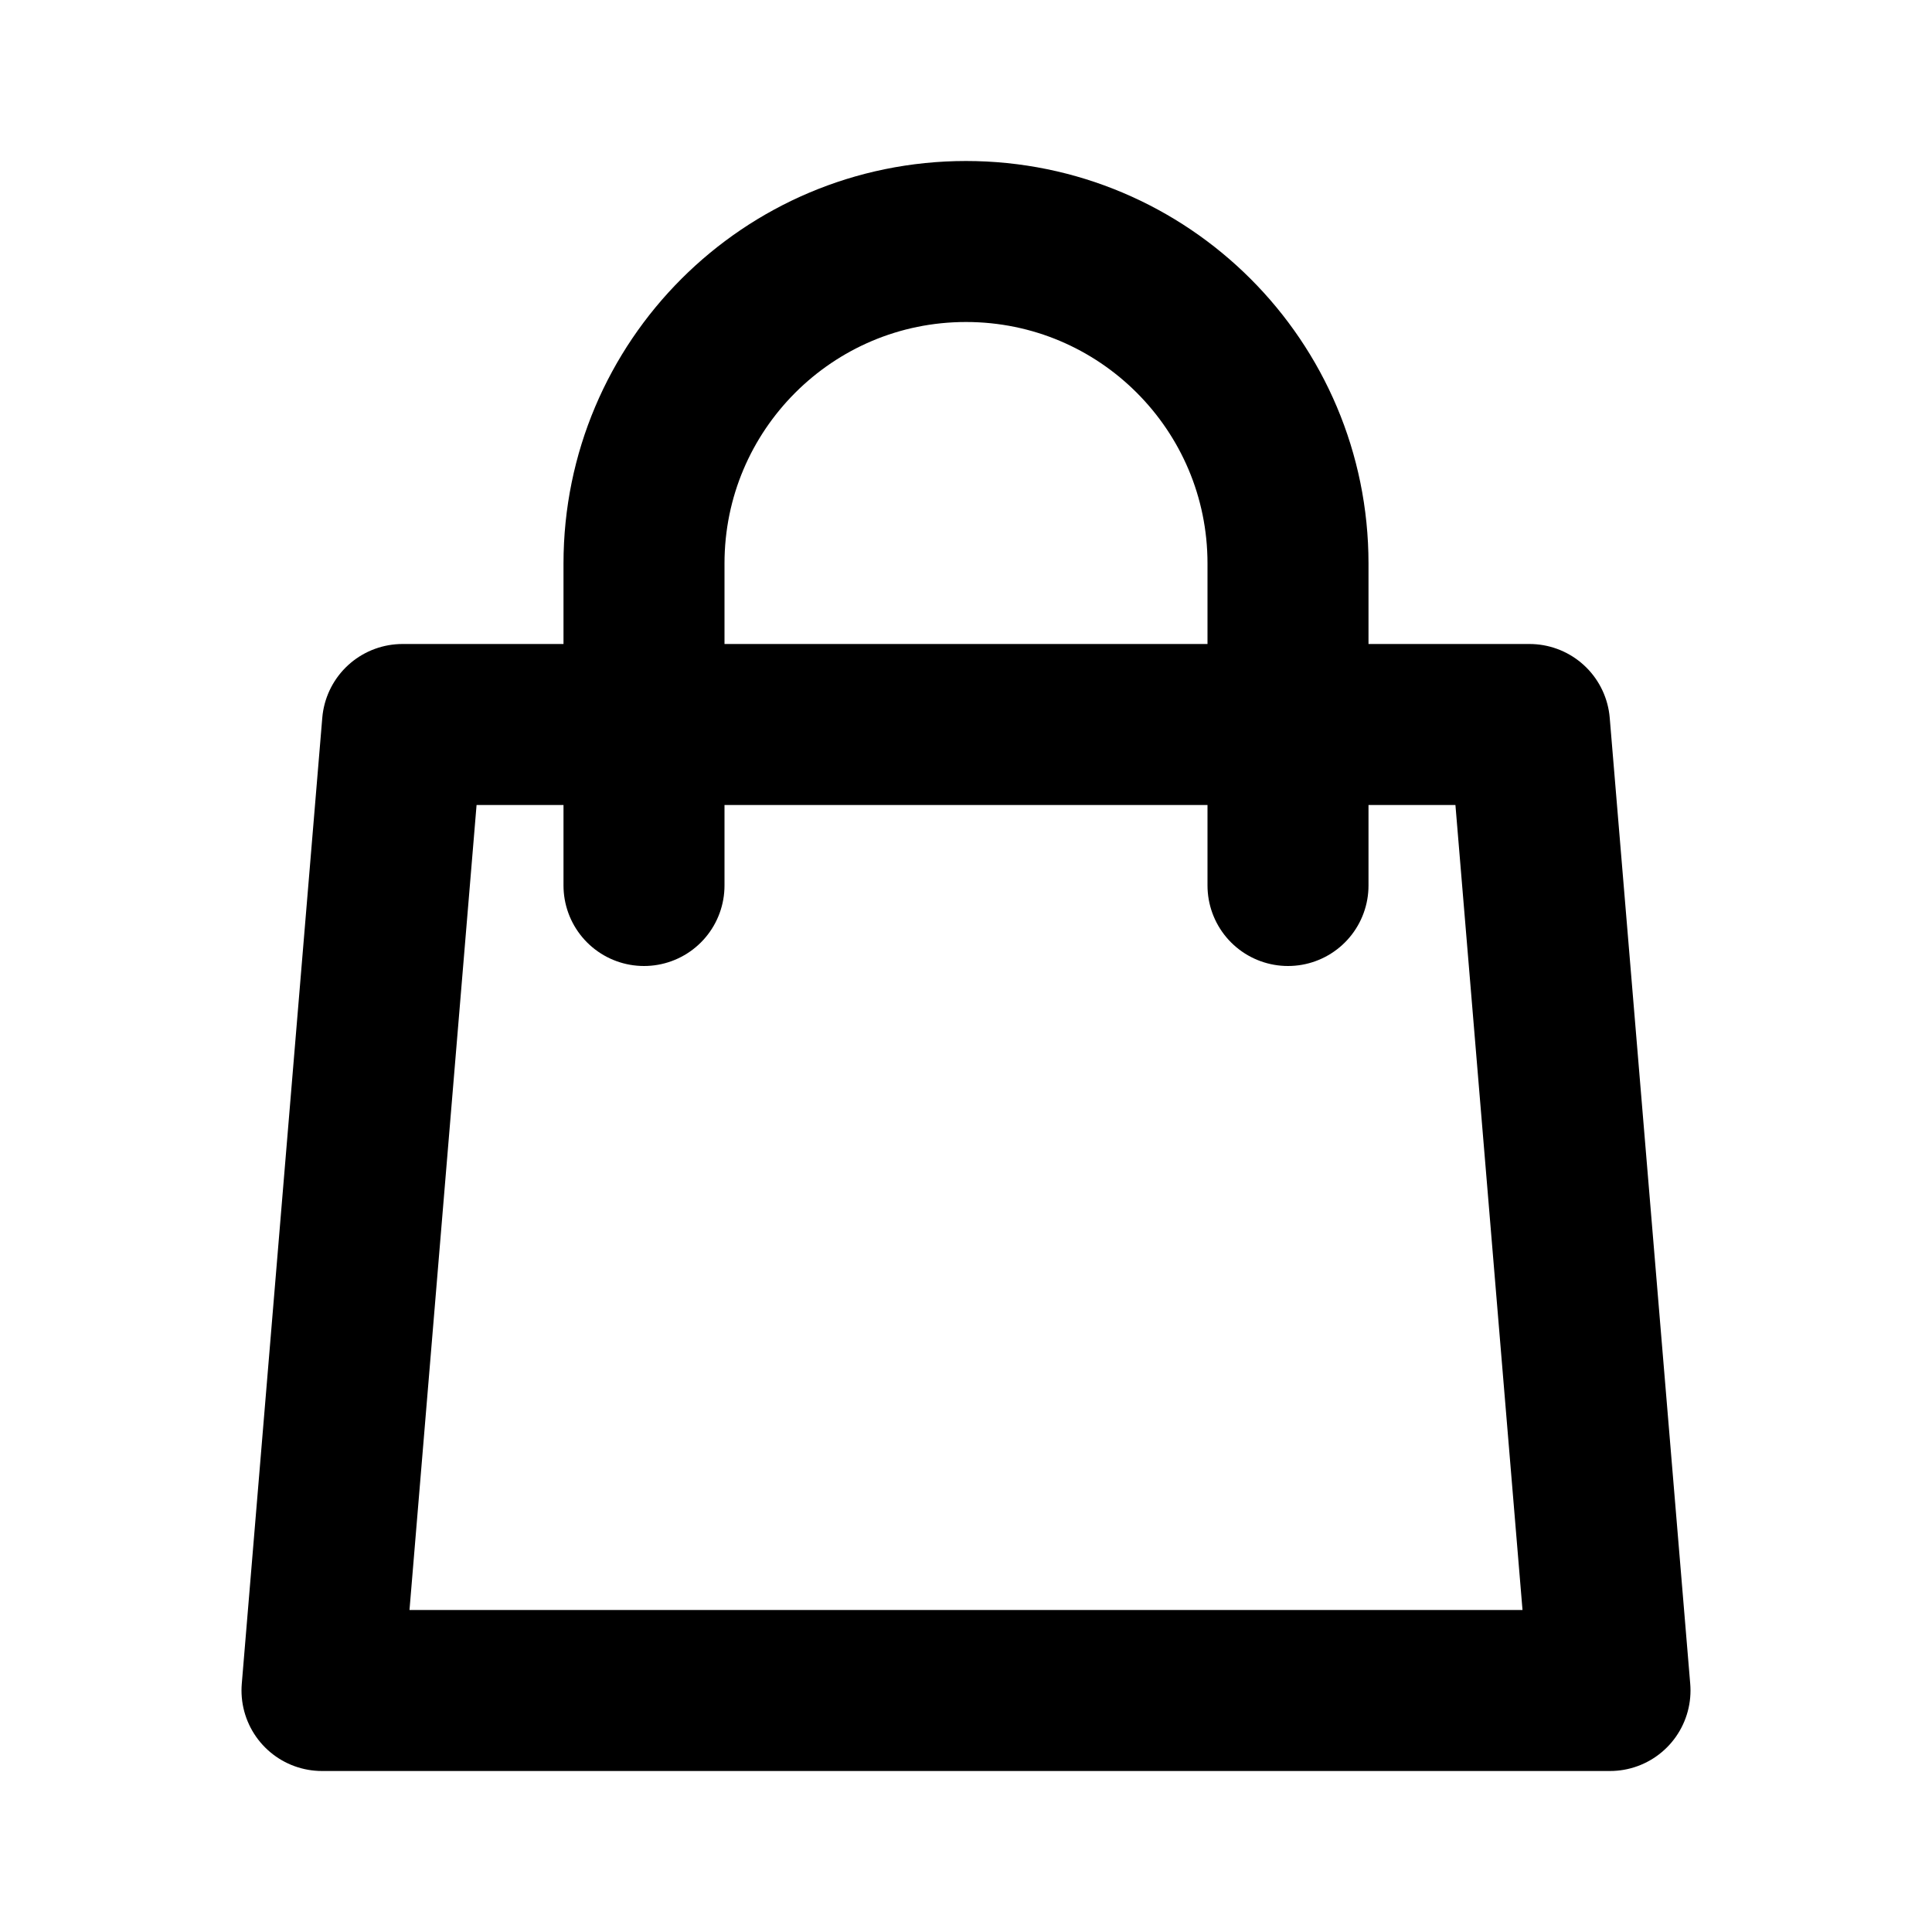
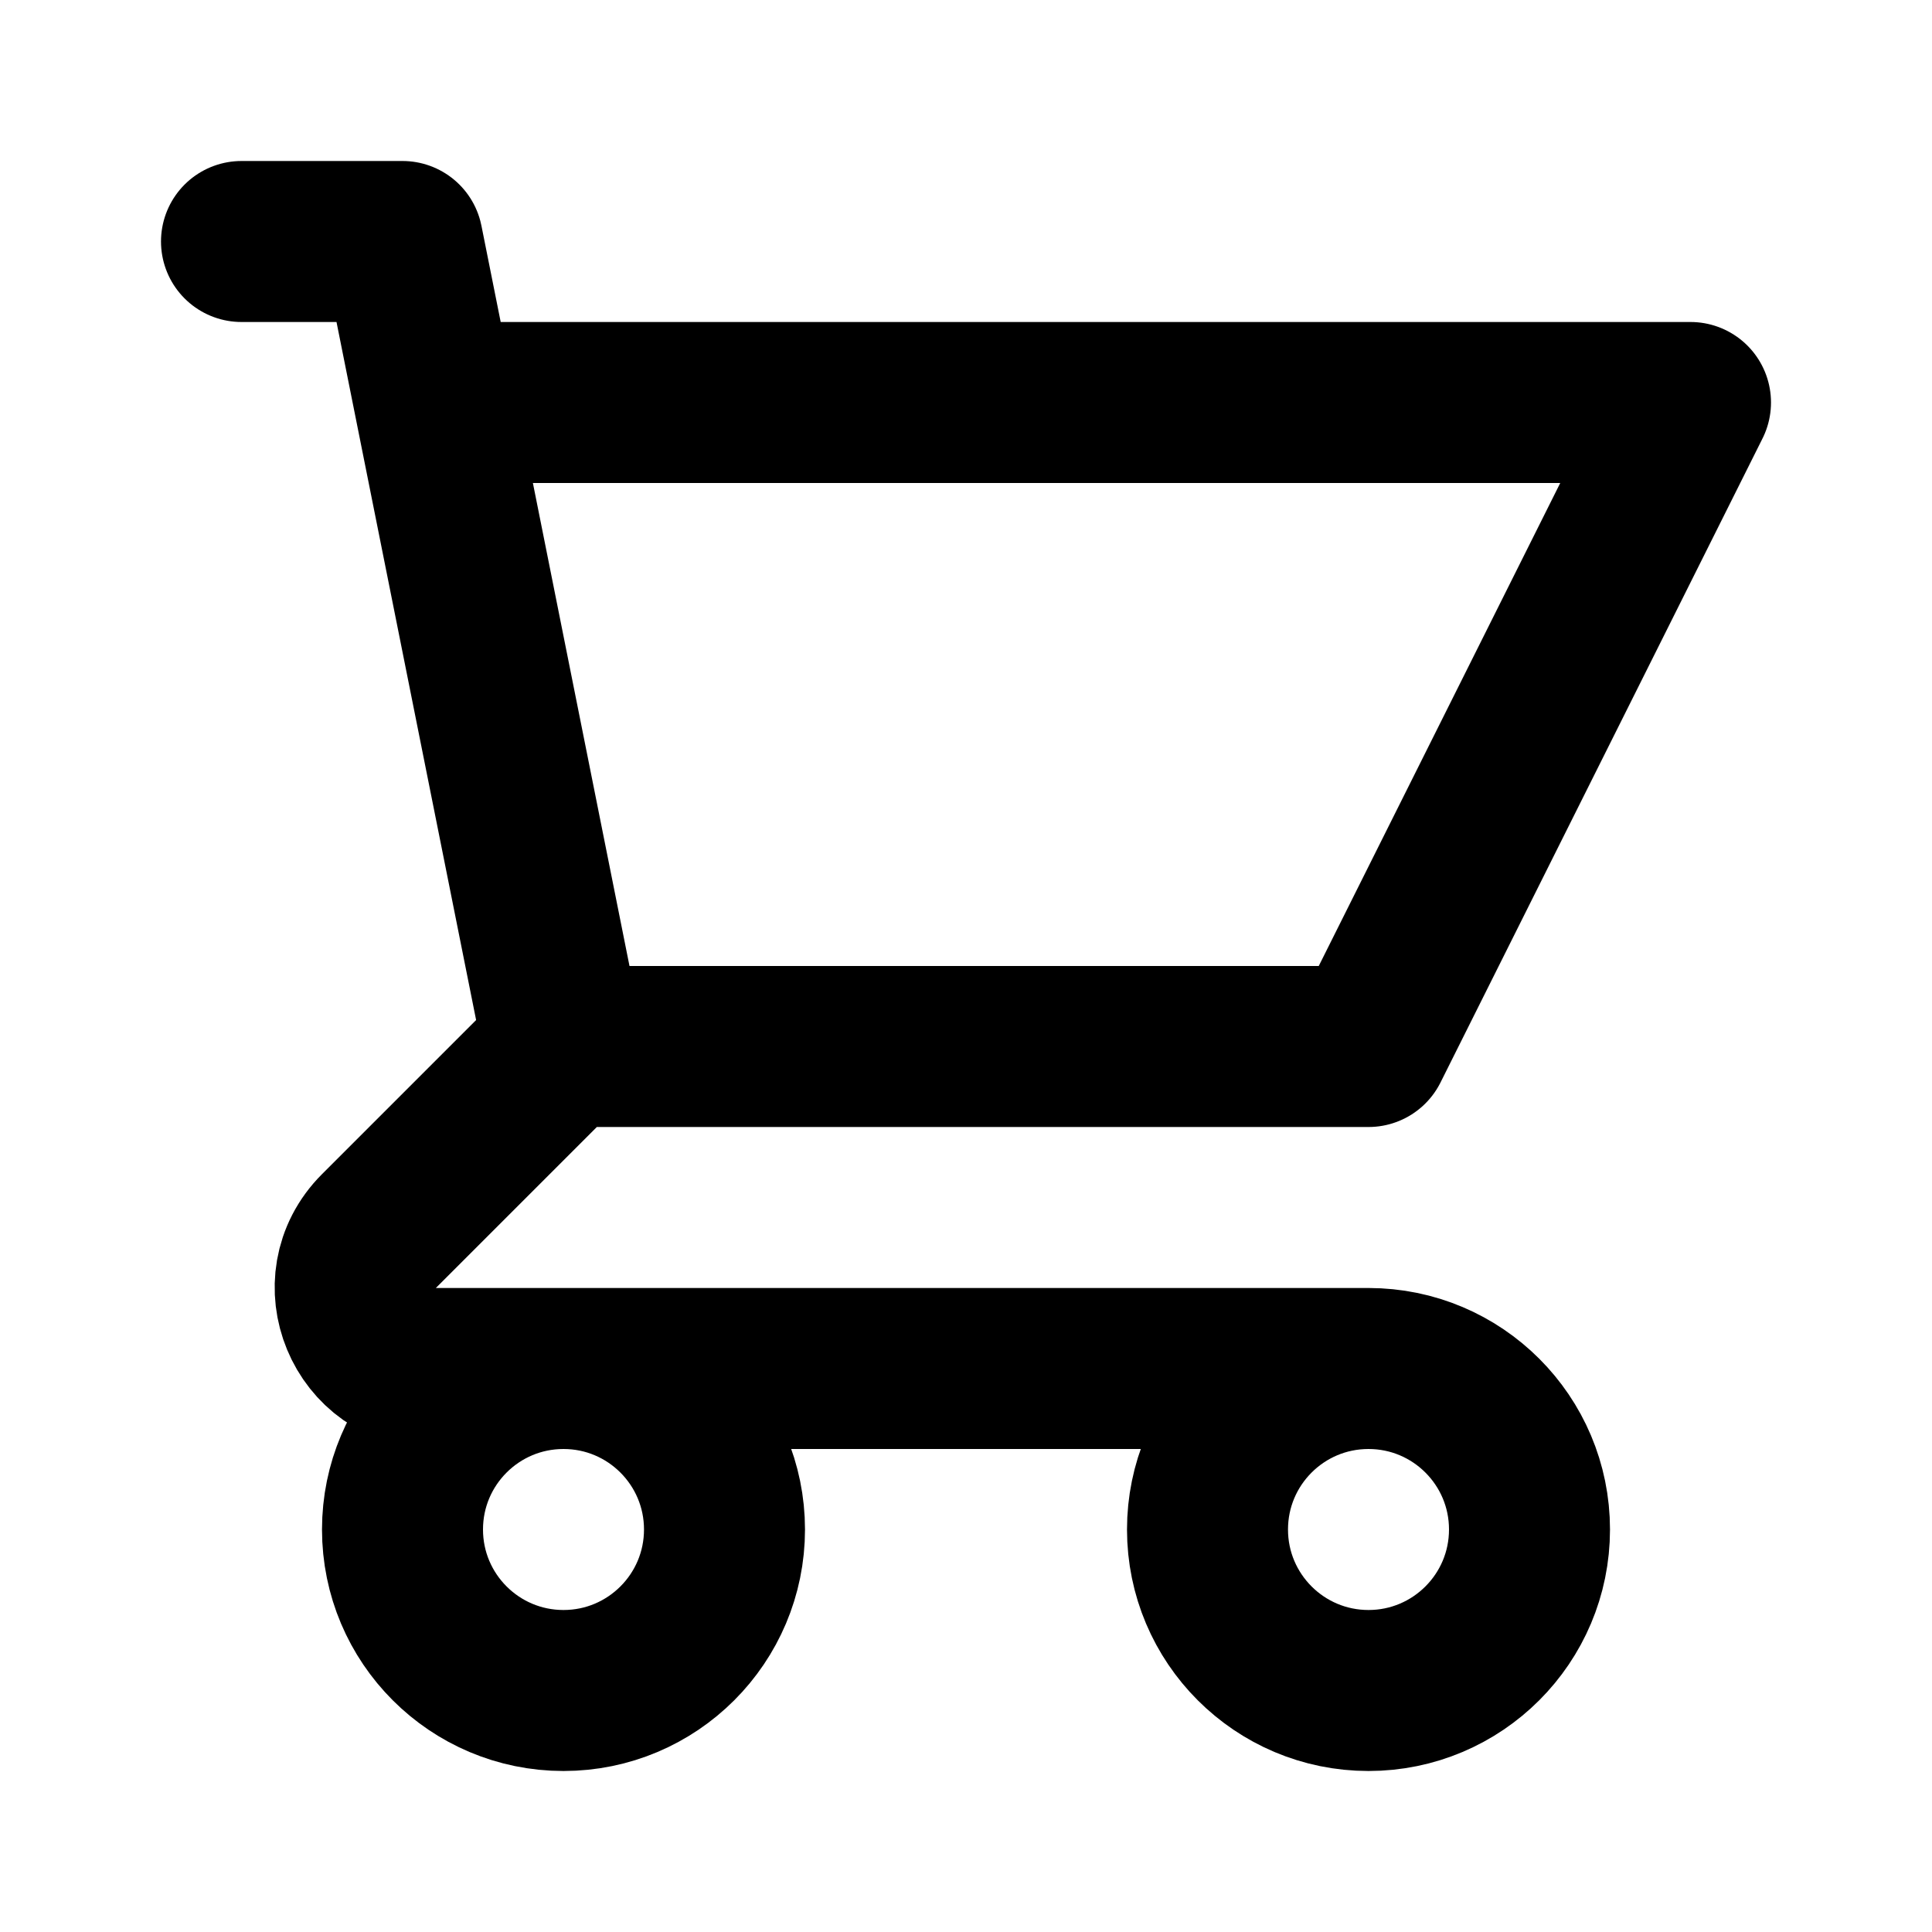
<svg xmlns="http://www.w3.org/2000/svg" class="h-6 w-6" fill="none" viewBox="0 0 24 24" stroke="currentColor" stroke-width="2">
-   <path stroke-linecap="round" stroke-linejoin="round" d="M16 11V7a4 4 0 00-8 0v4M5 9h14l1 12H4L5 9z" />
+   <path stroke-linecap="round" stroke-linejoin="round" d="M3 3h2l.4 2M7 13h10l4-8H5.4M7 13L5.4 5M7 13l-2.293 2.293c-.63.63-.184 1.707.707 1.707H17m0 0a2 2 0 100 4 2 2 0 000-4zm-8 2a2 2 0 11-4 0 2 2 0 014 0z" />
</svg>
